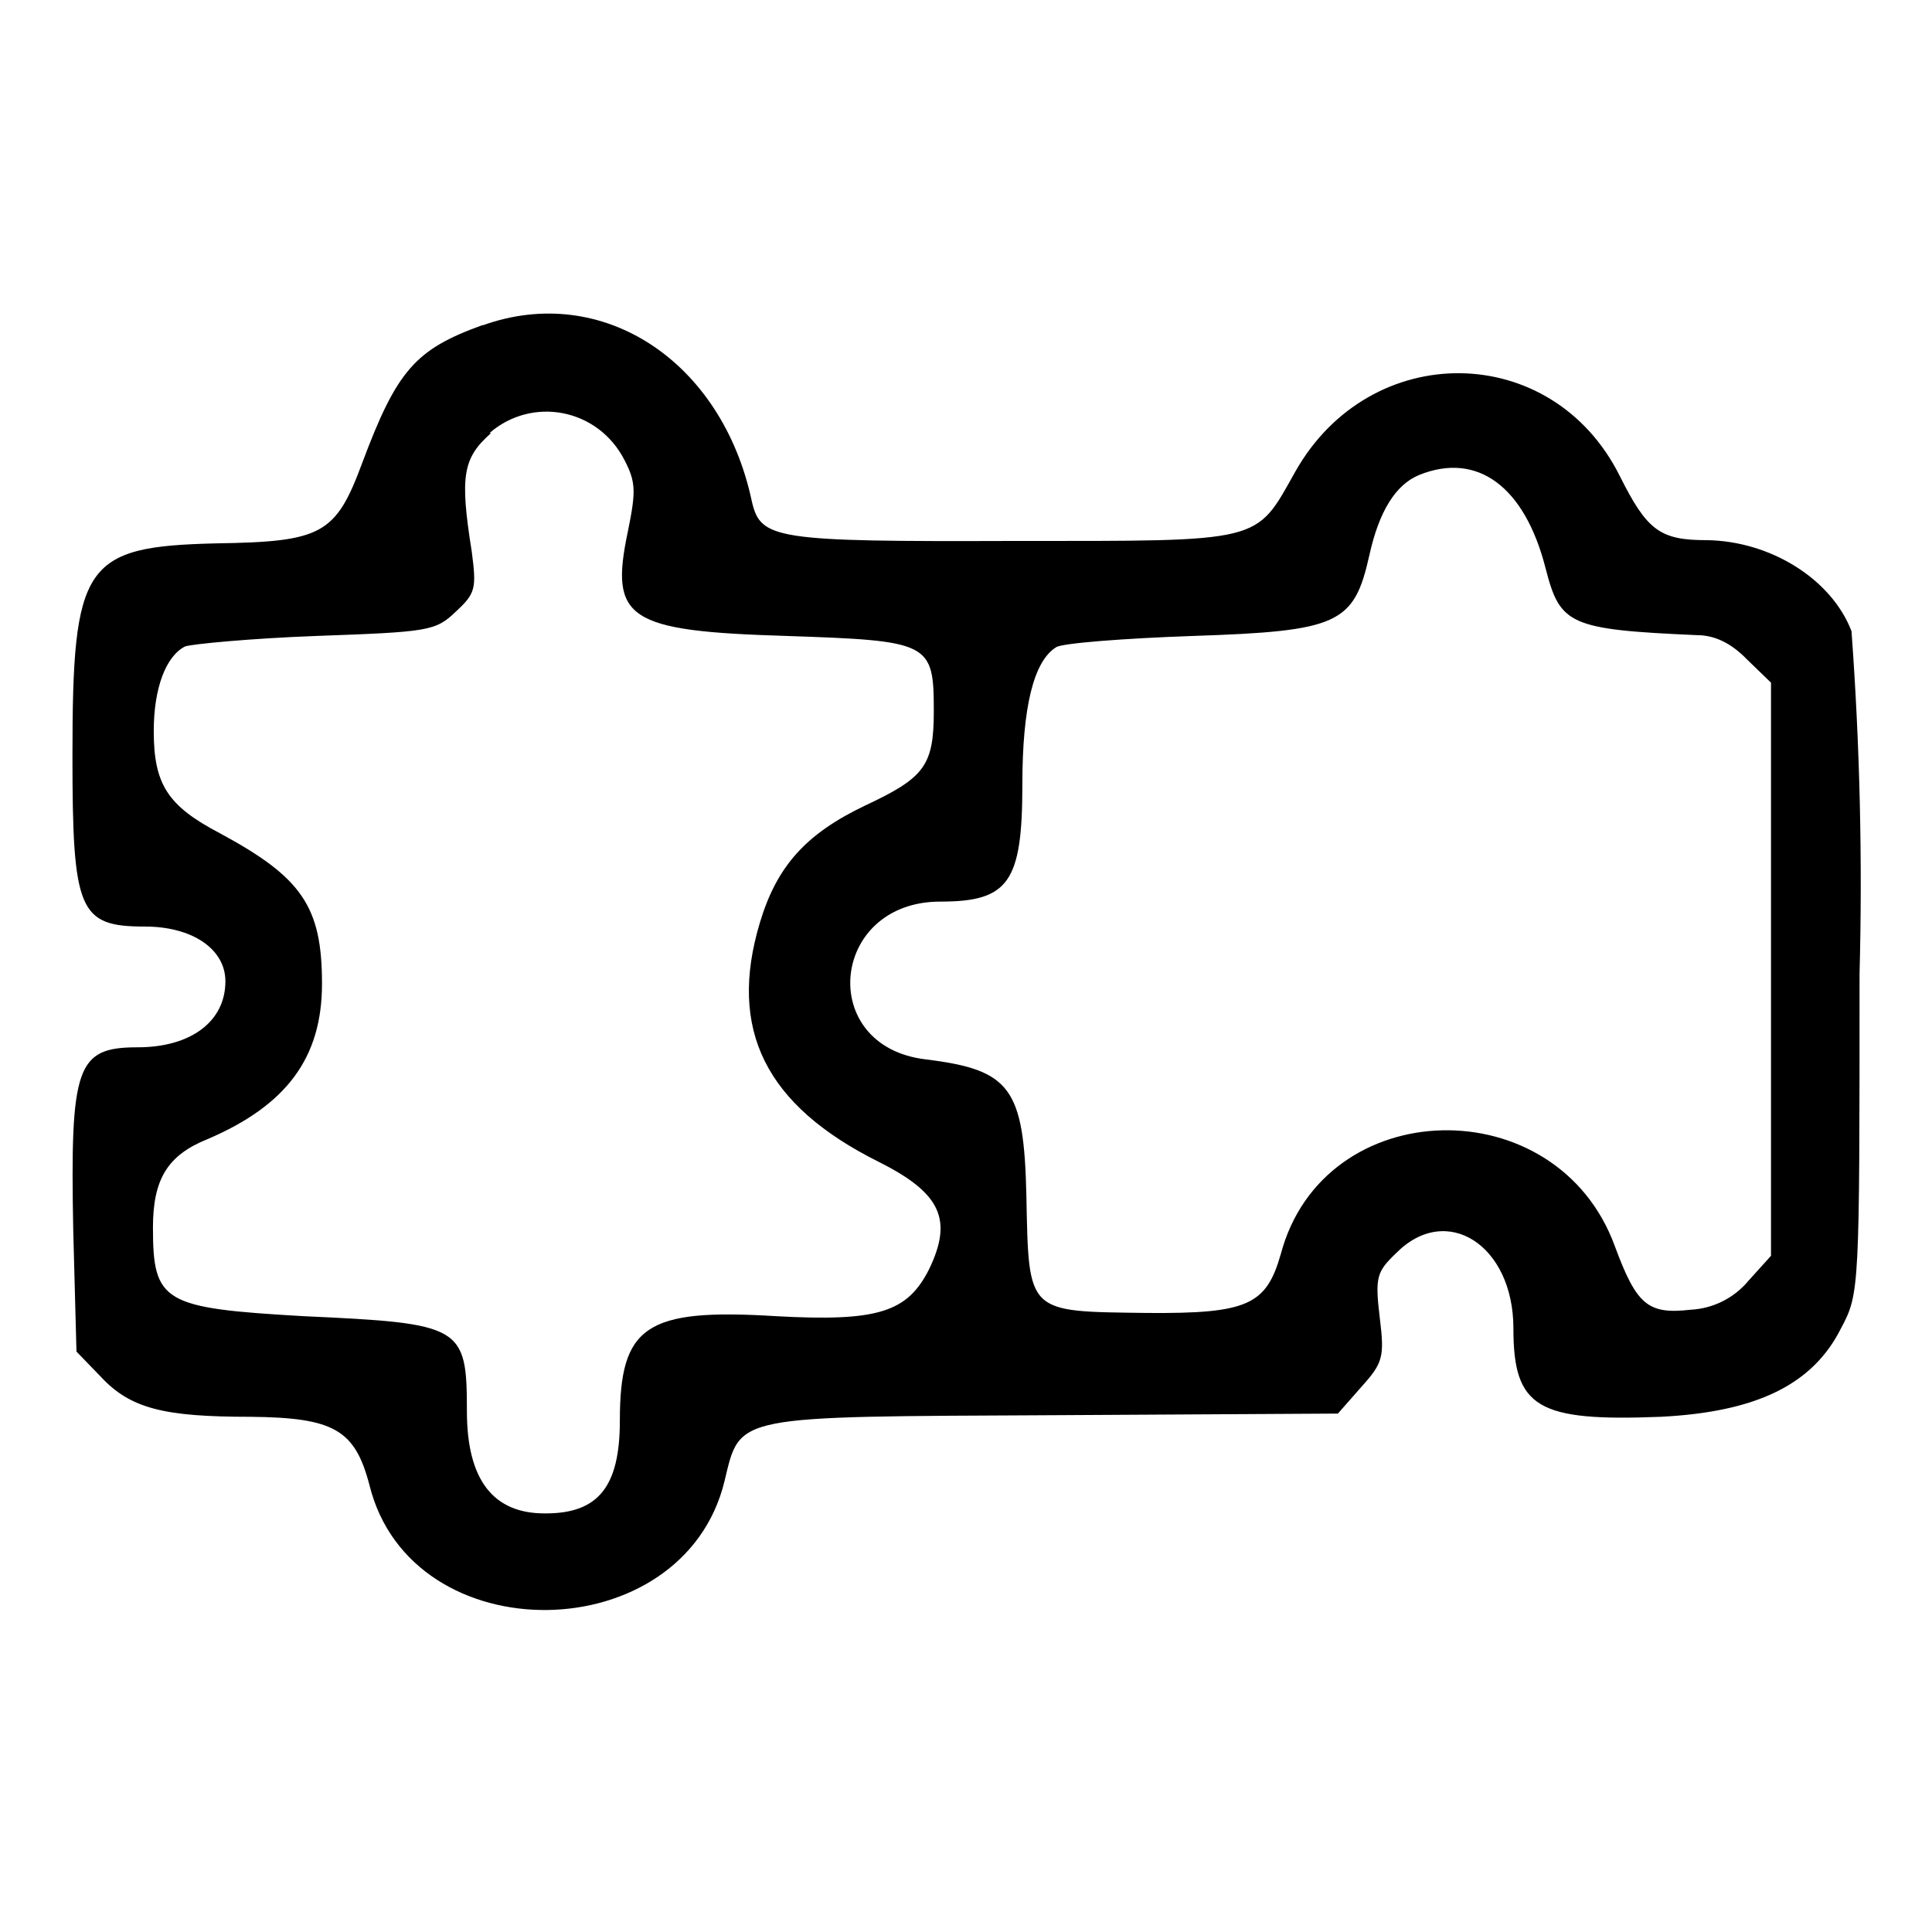
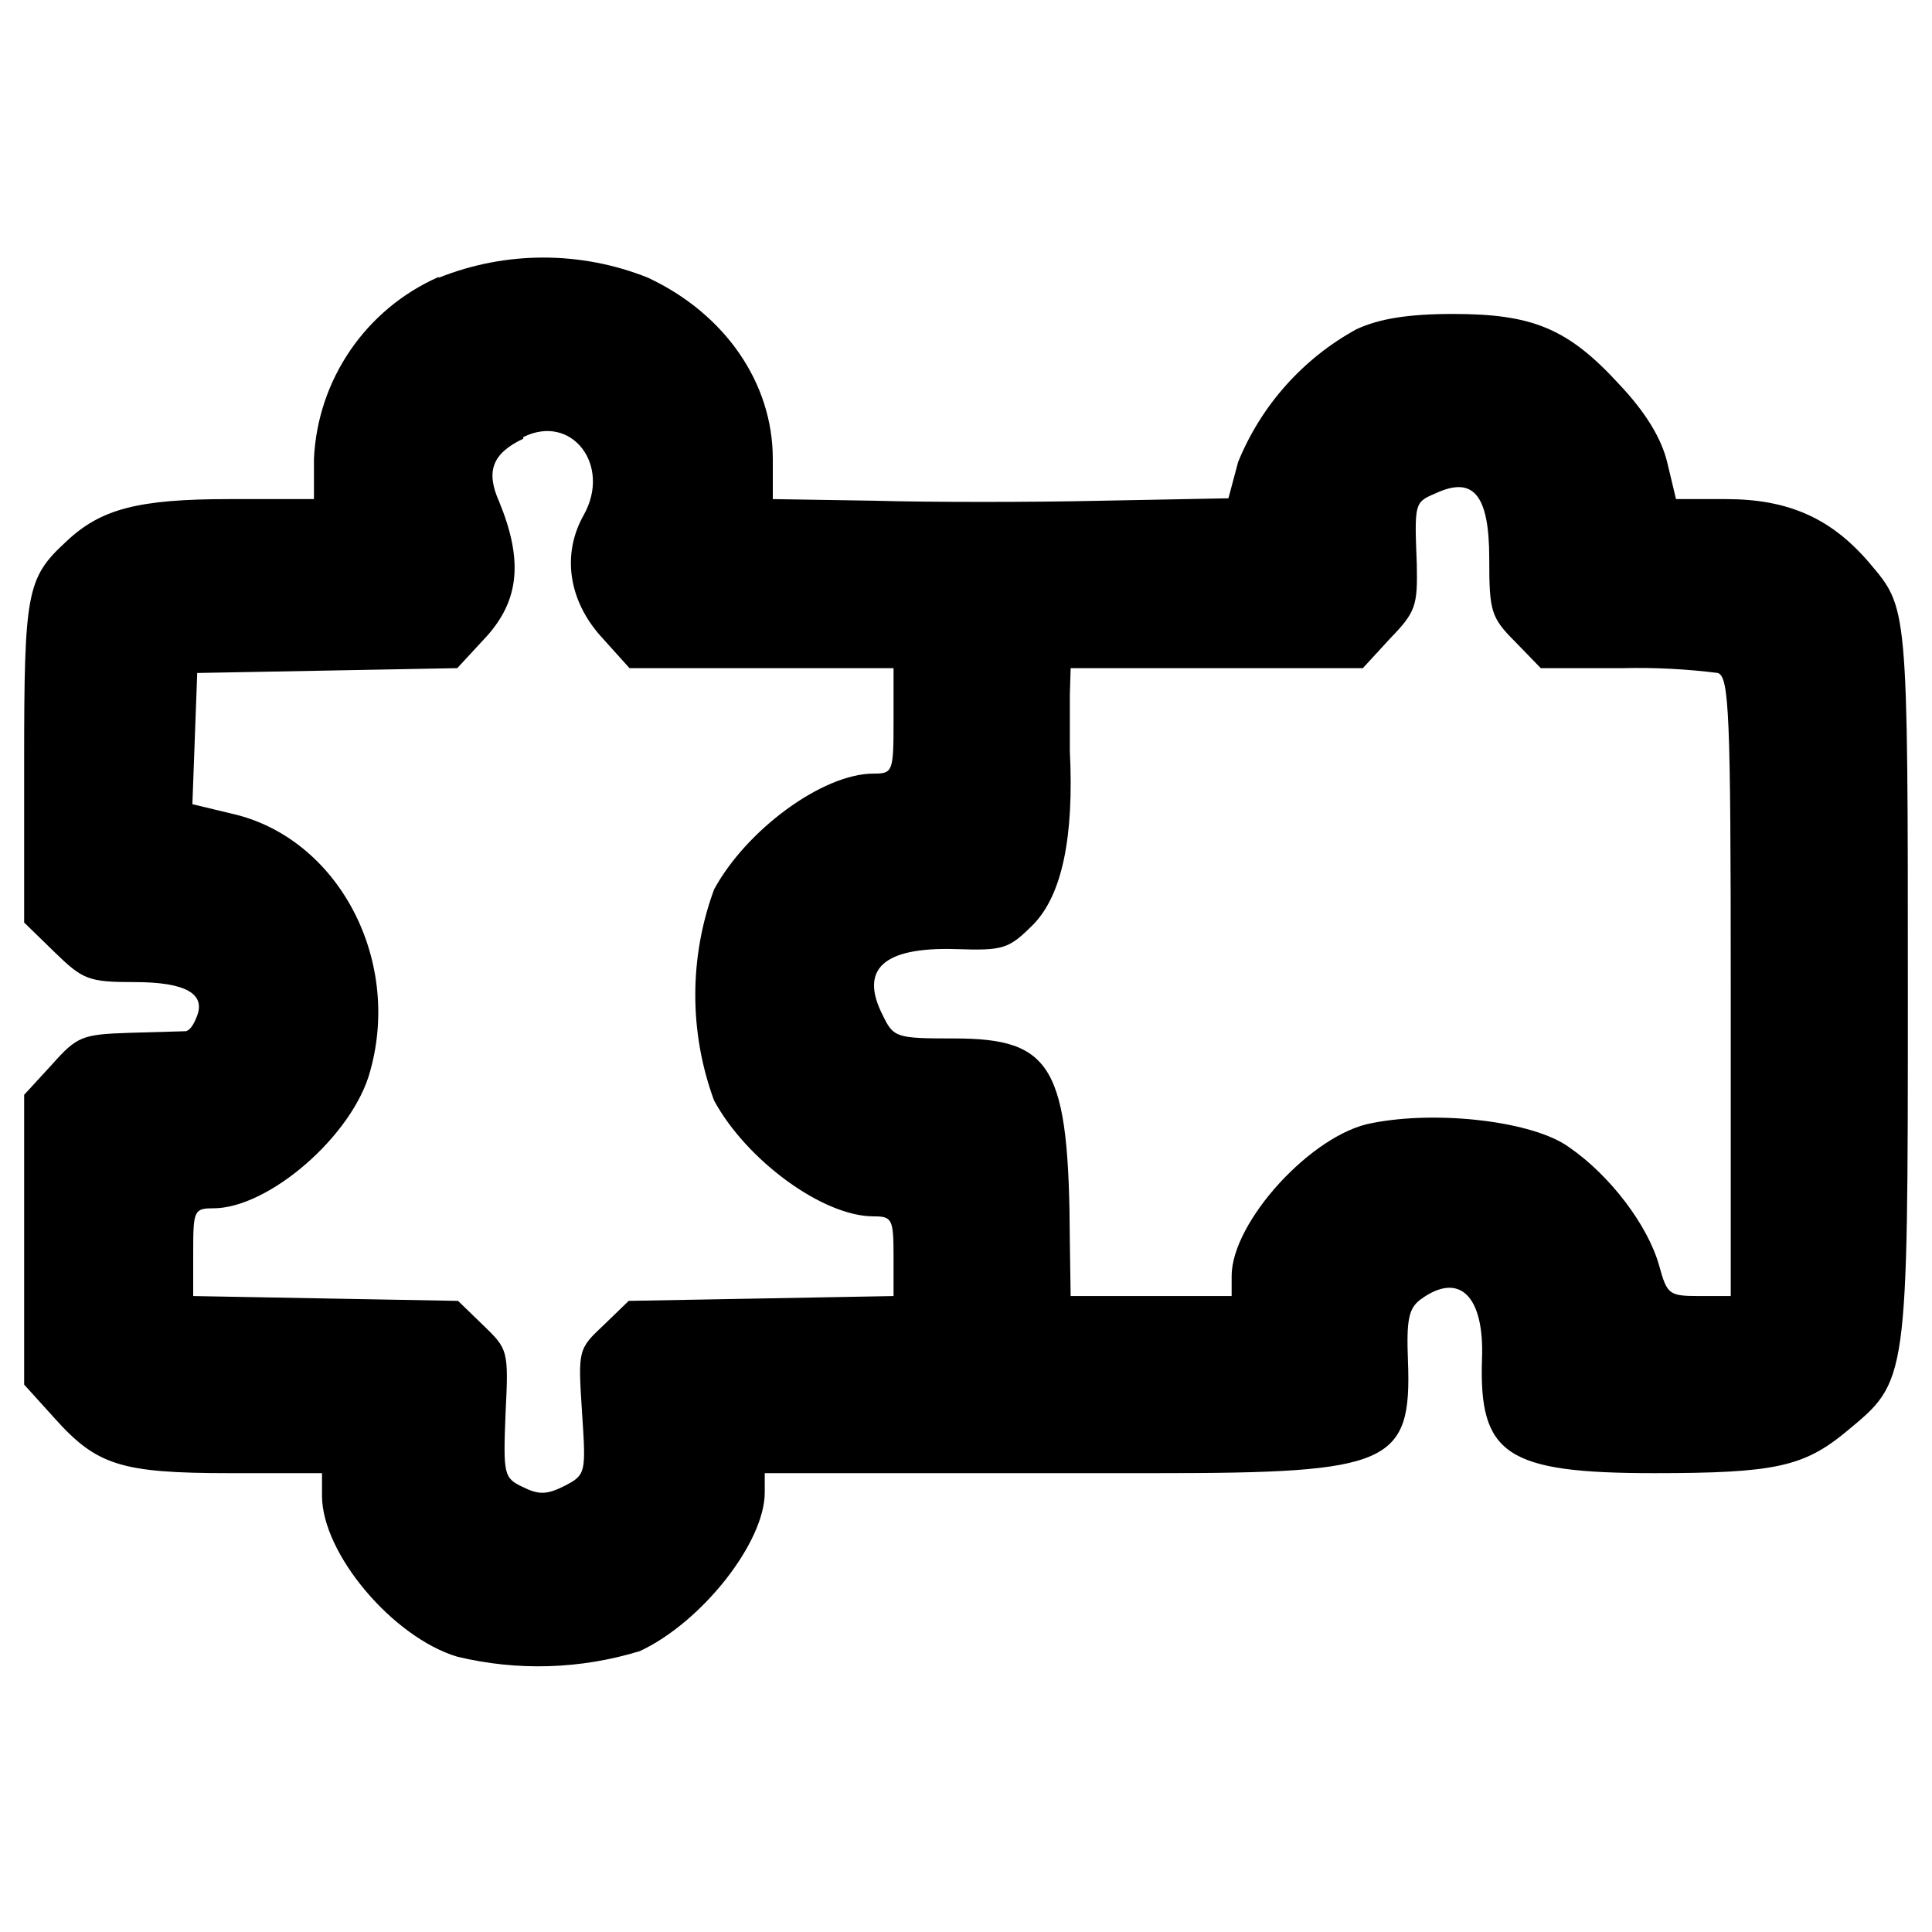
<svg xmlns="http://www.w3.org/2000/svg" fill="currentColor" viewBox="0 0 240 240">
-   <path fill-rule="evenodd" d="M59.9 40.4c-8.3 3-10.6 5.6-14.9 17.1-3.3 8.9-5 9.8-18.2 10C10.4 67.9 9 70 9 93.9c0 19.3.8 21.2 9 21.2 5.9 0 10 2.8 10 6.8 0 5-4.3 8.2-10.9 8.2-7.6 0-8.4 2.3-8 22.8l.4 15 3 3.1c3.7 4 7.9 5 18.6 5 10.4.1 13 1.6 14.8 8.5 5.2 21 39 20.5 44.1-.5 2-8.3.9-8 41-8.2l35.2-.2 2.9-3.3c2.7-3 2.9-3.7 2.3-8.6-.6-5-.4-5.7 2-8 6.3-6.4 14.6-1 14.6 9.3 0 9.9 3 11.6 18.3 11 11.9-.6 18.9-4 22.4-11 2.3-4.3 2.3-4.8 2.3-44a428 428 0 0 0-1-42.6c-2.5-6.5-10.1-11.2-18-11.3-5.8 0-7.4-1.2-10.8-8-8.4-16.8-31-17-40.3-.5-5 8.9-3.8 8.6-35.1 8.6-29.6.1-31.3-.2-32.4-4.9C89.7 44.8 74.8 35.1 60 40.4m1 13.4c-3.5 3.1-3.9 5.3-2.4 14.7.6 4.6.5 5.2-2 7.5-2.5 2.4-3.4 2.5-17.3 3-8.1.3-15.4 1-16.3 1.3-2.4 1.2-3.9 5.2-3.9 10.5 0 6.6 1.7 9.3 8.2 12.7C37.5 109 40 112.6 40 122.2c0 9.2-4.4 15.1-14.2 19.3-5 2-6.8 5-6.8 11 0 9.3 1.3 10 18.7 11 19.7.9 20.3 1.2 20.3 11.8q0 12.8 9.8 12.7c6.5 0 9.2-3.3 9.2-11.5 0-11.8 3.2-14 19.4-13 12.7.7 16.3-.5 19-5.8 3-6.2 1.5-9.5-6.3-13.4-14-7-18.7-16.4-14.7-29.7 2.1-7 5.7-11 13-14.5 7.5-3.5 8.6-5 8.6-11.8 0-8.5-.5-8.7-18.3-9.3-19.8-.6-22-2.1-19.7-13 1-4.9 1-6.1-.4-8.8-3.3-6.5-11.5-8-16.8-3.4M176.3 59q-4.4 1.8-6.2 10c-1.9 8.5-3.8 9.4-21.9 10-8.6.3-16.3.9-17 1.4Q127 83 127 97.5c0 12.1-1.7 14.5-10.2 14.5-13.7 0-15.4 18-1.8 19.6 10.5 1.3 12.2 3.5 12.5 16.9.3 14.8 0 14.4 15 14.6 12.5.1 14.8-1 16.6-7.3 5.3-20 34.3-20.7 41.5-1 2.7 7.3 4.1 8.5 9.4 7.9a10 10 0 0 0 7.2-3.6l2.8-3.1V84.8l-3-2.9q-2.9-3-6.2-3c-15.9-.7-17-1.3-18.8-8.3-2.6-10.2-8.5-14.5-15.7-11.6" />
+   <path fill-rule="evenodd" d="M54.5 34.4A26 26 0 0 0 39 57v5H28.5c-11.3 0-16 1.2-20.3 5.3C3.3 71.8 3 73.6 3 94.7v19.9l3.8 3.7c3.5 3.4 4.2 3.7 9.9 3.7q9.6 0 7.7 4.4-.6 1.5-1.3 1.7l-7 .2c-5.9.2-6.5.4-9.7 4L3 136v36l3.8 4.2C12 182 15 183 28.5 183H40v2.8c0 7.2 8.8 17.6 16.8 20a43 43 0 0 0 22.7-.7c7.7-3.6 15.5-13.5 15.5-19.7V183h48.7c29 0 31.7-1.1 31.2-14-.2-5.1.1-6.5 1.6-7.6 4.8-3.5 7.9-.4 7.6 7.4-.4 11.9 3 14.2 21.4 14.2 15 0 18.6-.8 23.9-5.2 7.6-6.3 7.6-5.8 7.6-54.4s0-47.8-4.8-53.5c-4.7-5.5-10-7.9-17.8-7.9h-6.2l-1.1-4.6q-1.1-4.5-5.9-9.6c-6.4-7-10.8-8.8-20.7-8.8-5.6 0-9.2.6-12 1.9a33 33 0 0 0-14.7 16.5l-1.2 4.5-15.7.3c-8.7.2-21.4.2-28.3 0L96 62v-5c0-9.4-5.9-18-15.5-22.5a35 35 0 0 0-26 0m10.5 20c-3.8 1.8-4.7 4-3 7.8 3 7.3 2.5 12.2-1.5 16.7l-3.7 4-16.1.3-16.2.3-.3 8.1-.3 8.2 5 1.2c13 3 21 17.9 17.1 31.9-2.1 8-12.6 17.1-19.5 17.1-2.4 0-2.5.3-2.5 5.4v5.5l16.4.3 16.5.3 3.1 3c3.1 3 3.2 3.1 2.8 11-.3 7.6-.2 8 2.1 9.1 2 1 3 1 5.2-.1 2.7-1.4 2.7-1.6 2.2-9.2-.5-7.7-.5-7.8 2.7-10.8l3.1-3 16.5-.3 16.4-.3v-5c0-4.6-.2-4.9-2.5-4.9-6.3 0-15.8-7-19.8-14.4a38 38 0 0 1 0-26.2c4-7.4 13.5-14.4 19.8-14.4 2.4 0 2.5-.2 2.5-6.5V83H78.2l-3.6-4c-4-4.5-4.8-10.2-2.1-15C76 57.8 71 51.3 65 54.3m113.3 7c-2.6 1.1-2.6 1.2-2.3 8.8.1 5.1-.1 5.9-3.3 9.2l-3.4 3.7H133l-.1 3.3v7q.8 16-4.5 21.5c-3.1 3.1-3.7 3.3-9.7 3.1q-13.5-.4-9 8.3c1.3 2.7 1.7 2.8 8.8 2.8 12.3 0 14.3 3.5 14.4 25.3l.1 6.7h20v-2.5c0-6.7 10-17.7 17.5-19 8.2-1.6 20-.2 24.4 3 5.1 3.5 9.8 9.7 11.2 14.7 1 3.6 1.2 3.8 5 3.8h3.9v-38.4c0-34-.2-38.5-1.6-39a79 79 0 0 0-11.8-.6h-10.2l-3.2-3.3c-3-3-3.2-3.8-3.2-10.3 0-8-2-10.3-6.7-8.1" />
</svg>
